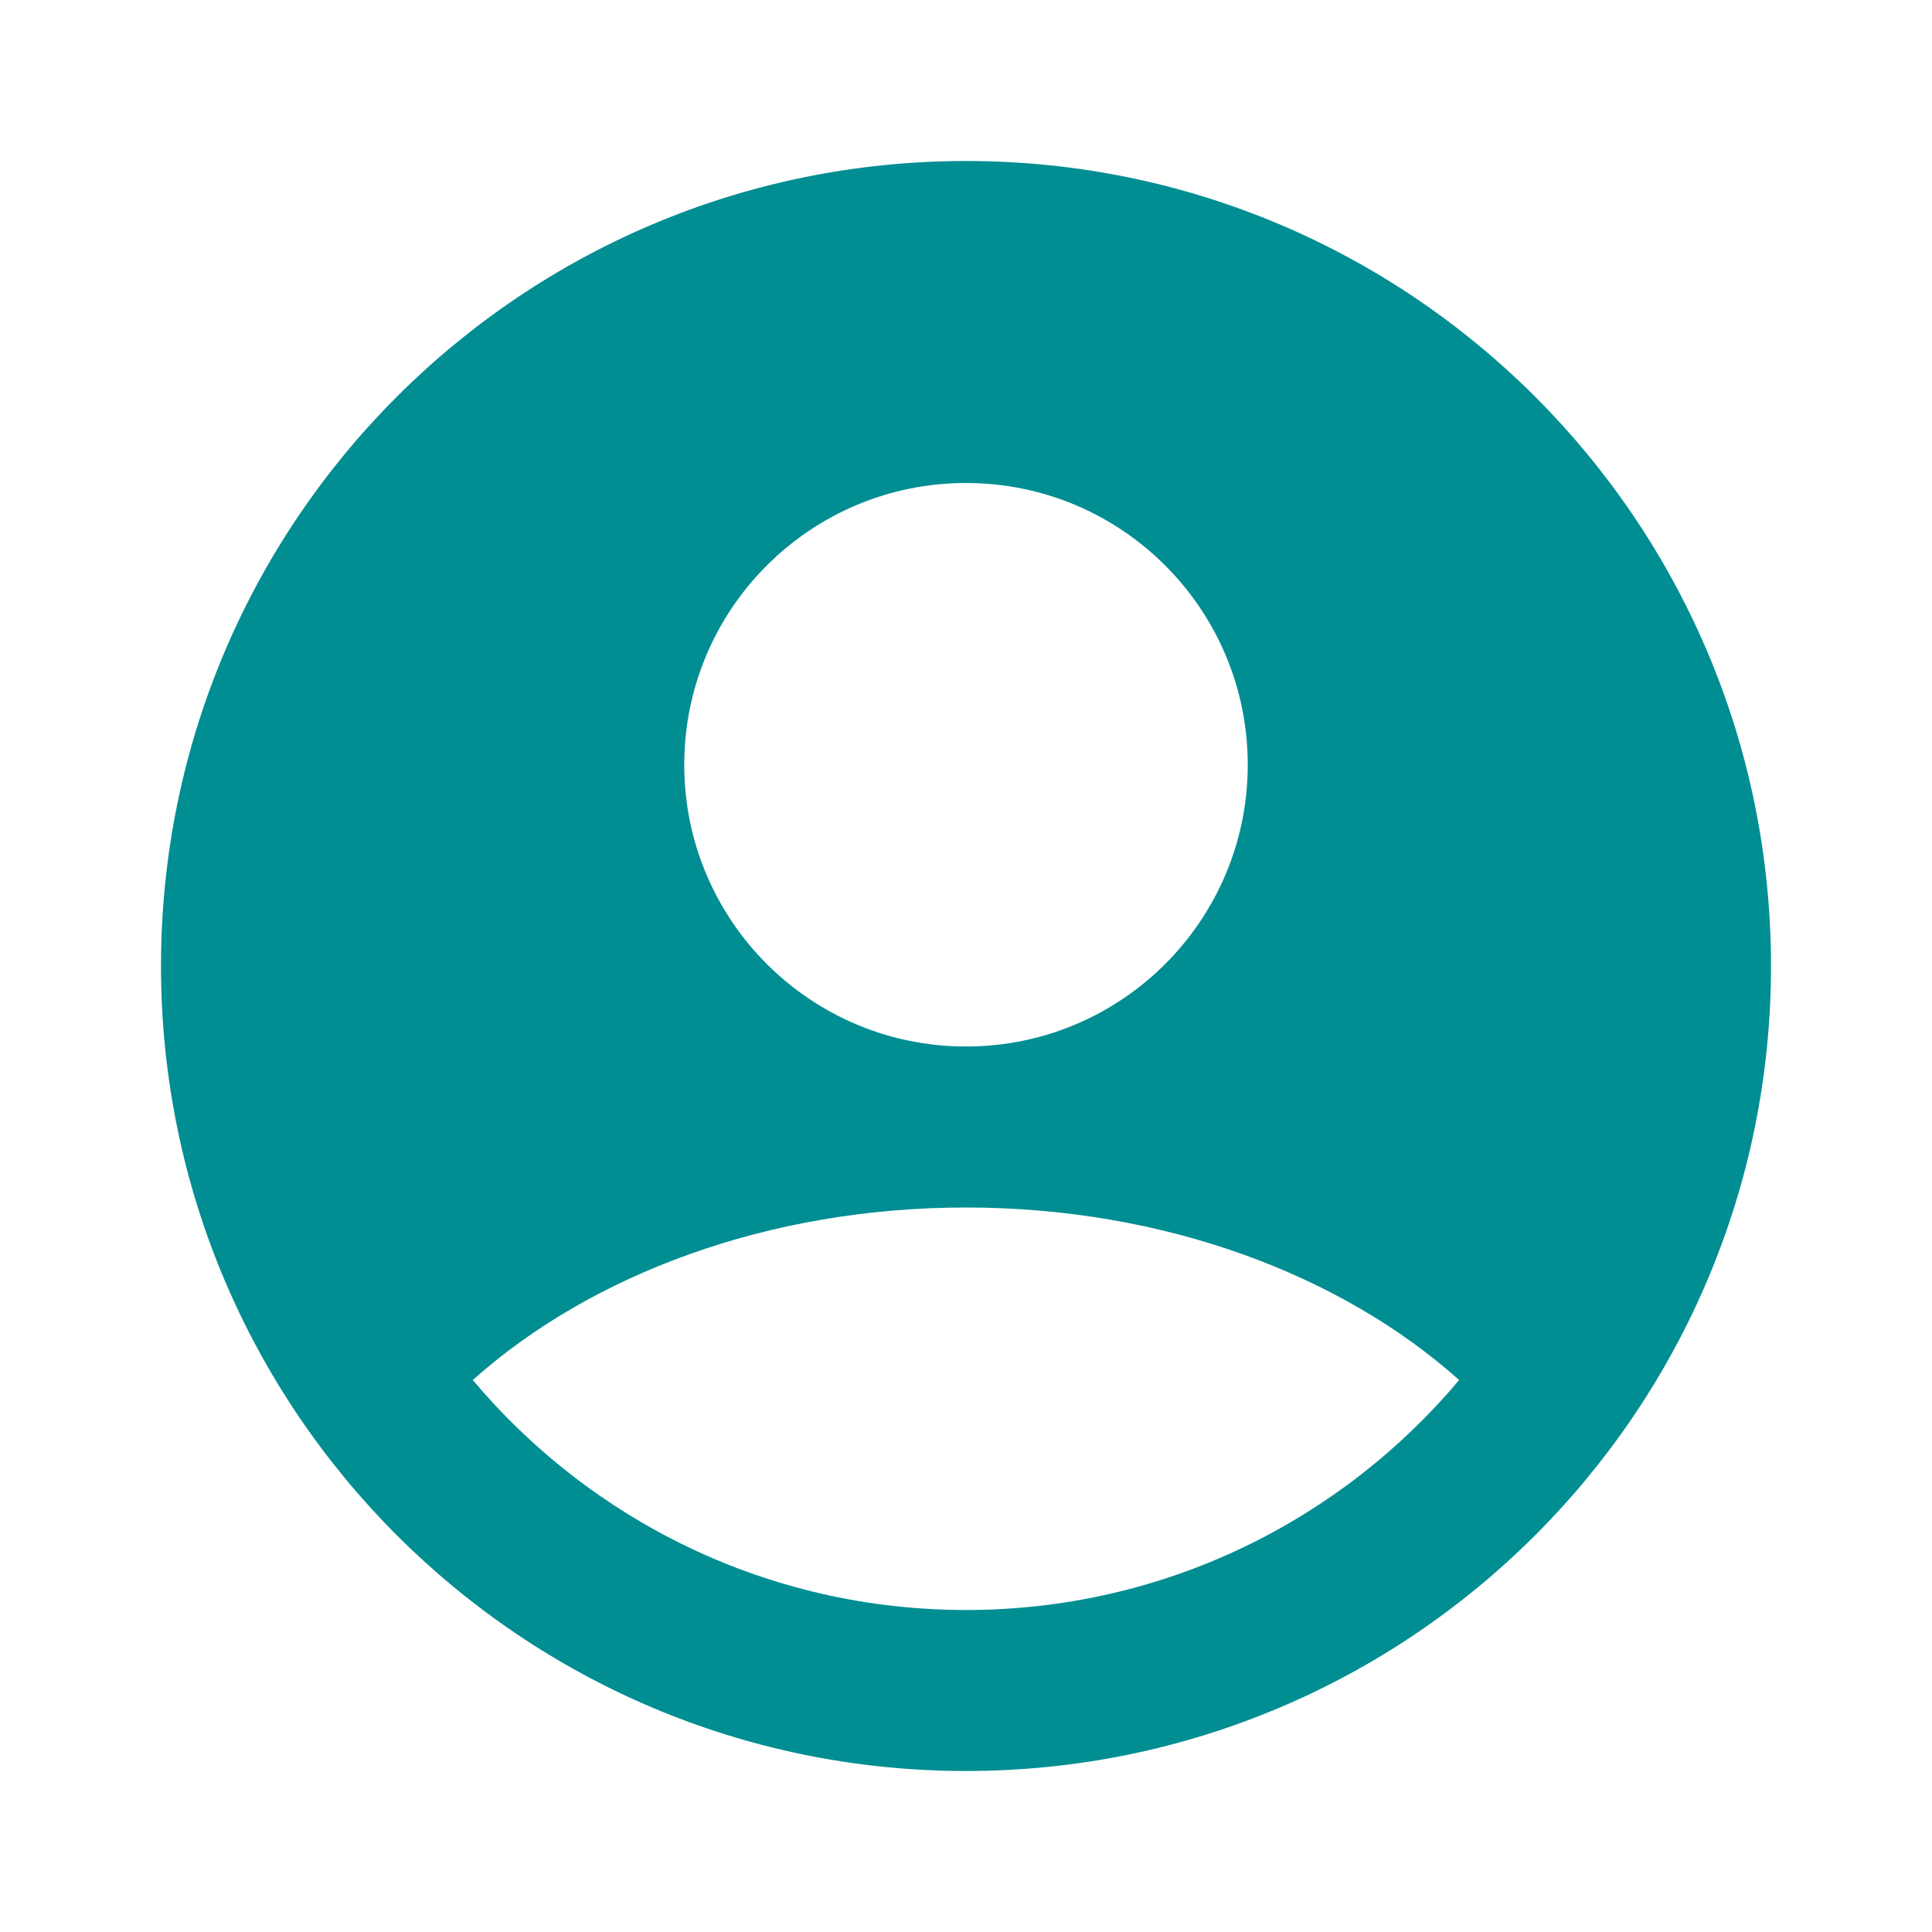
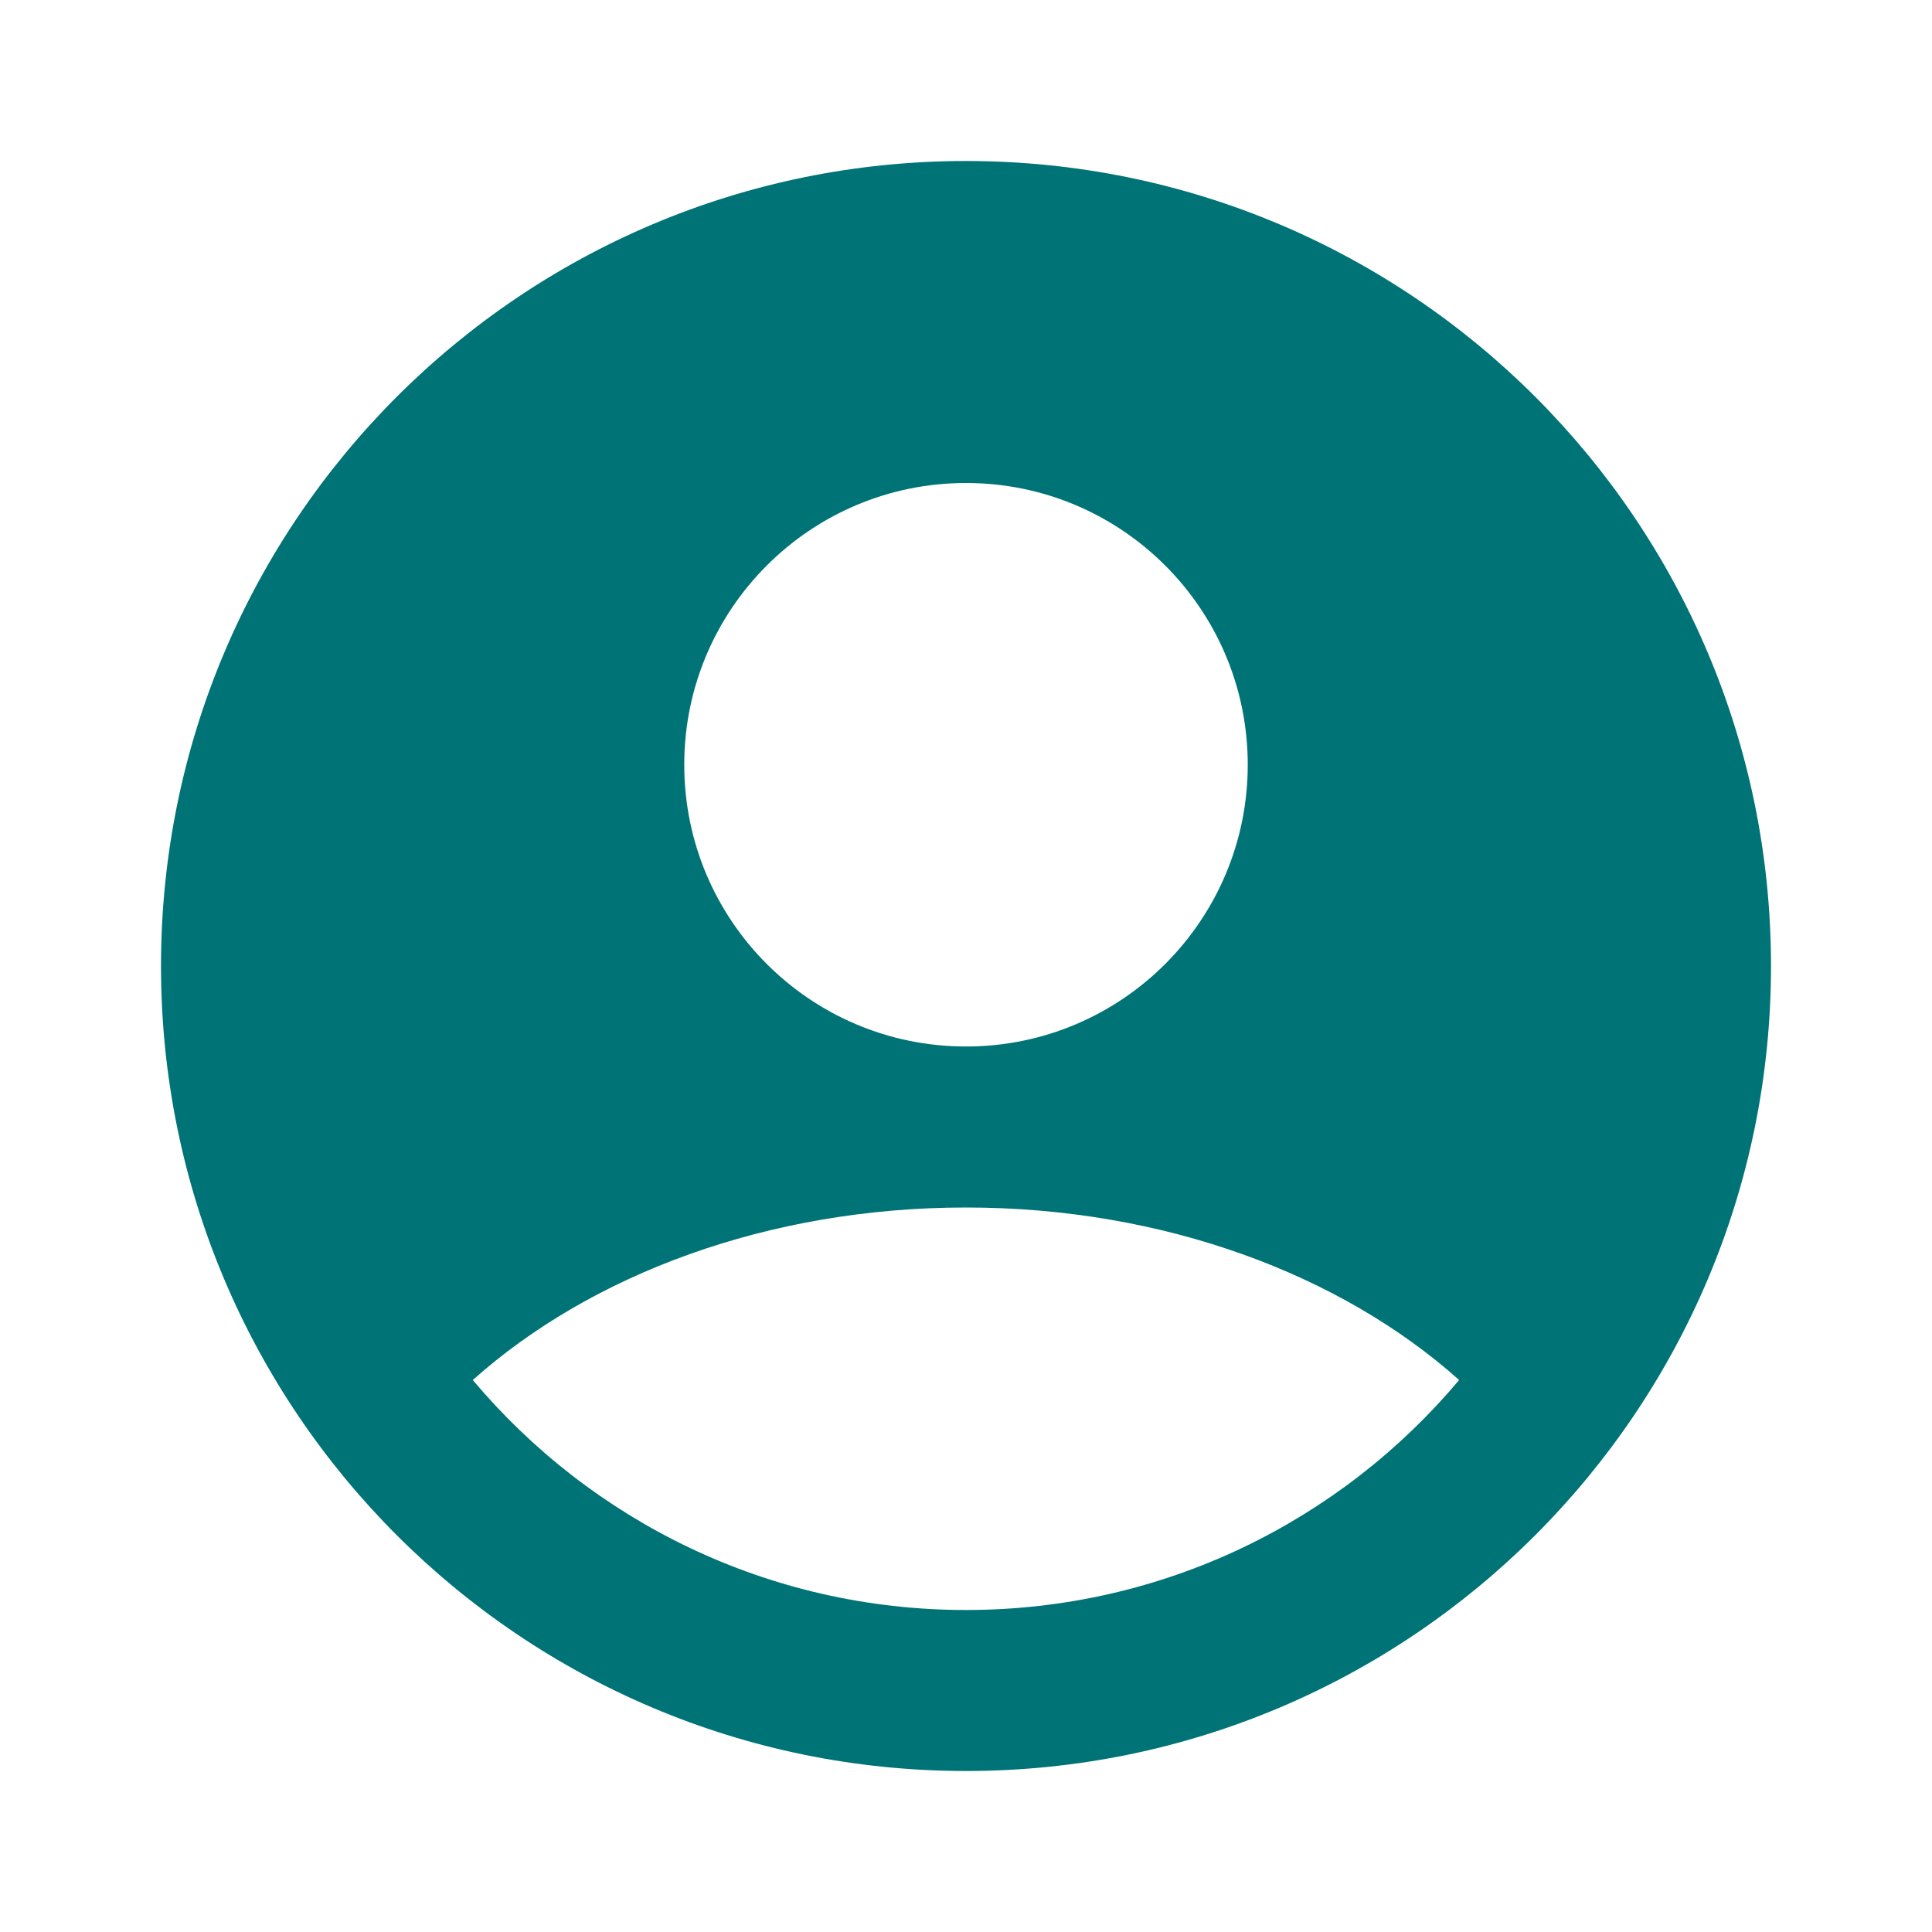
<svg xmlns="http://www.w3.org/2000/svg" preserveAspectRatio="none" overflow="visible" style="display: block;" width="24" height="24" viewBox="0 0 24 24" fill="none">
  <g id="icon / User">
-     <path id="Vector" fill-rule="evenodd" clip-rule="evenodd" d="M12 2C17.523 2 22 6.477 22 12C22 17.523 17.523 22 12 22C6.477 22 2 17.523 2 12C2 6.477 6.477 2 12 2ZM12 15C9.54 15 7.341 15.833 5.873 17.143C7.341 18.889 9.54 20 12 20C14.46 20 16.659 18.889 18.126 17.143C16.659 15.833 14.459 15 12 15ZM12 6C10.067 6 8.5 7.567 8.5 9.5C8.5 11.433 10.067 13 12 13C13.933 13 15.5 11.433 15.5 9.5C15.5 7.567 13.933 6 12 6Z" fill="#008E93" />
+     <path id="Vector" fill-rule="evenodd" clip-rule="evenodd" d="M12 2C17.523 2 22 6.477 22 12C22 17.523 17.523 22 12 22C6.477 22 2 17.523 2 12C2 6.477 6.477 2 12 2ZM12 15C9.54 15 7.341 15.833 5.873 17.143C7.341 18.889 9.54 20 12 20C14.46 20 16.659 18.889 18.126 17.143C16.659 15.833 14.459 15 12 15ZM12 6C10.067 6 8.5 7.567 8.5 9.5C8.5 11.433 10.067 13 12 13C13.933 13 15.5 11.433 15.5 9.5C15.5 7.567 13.933 6 12 6Z" fill="#007377" />
  </g>
</svg>
